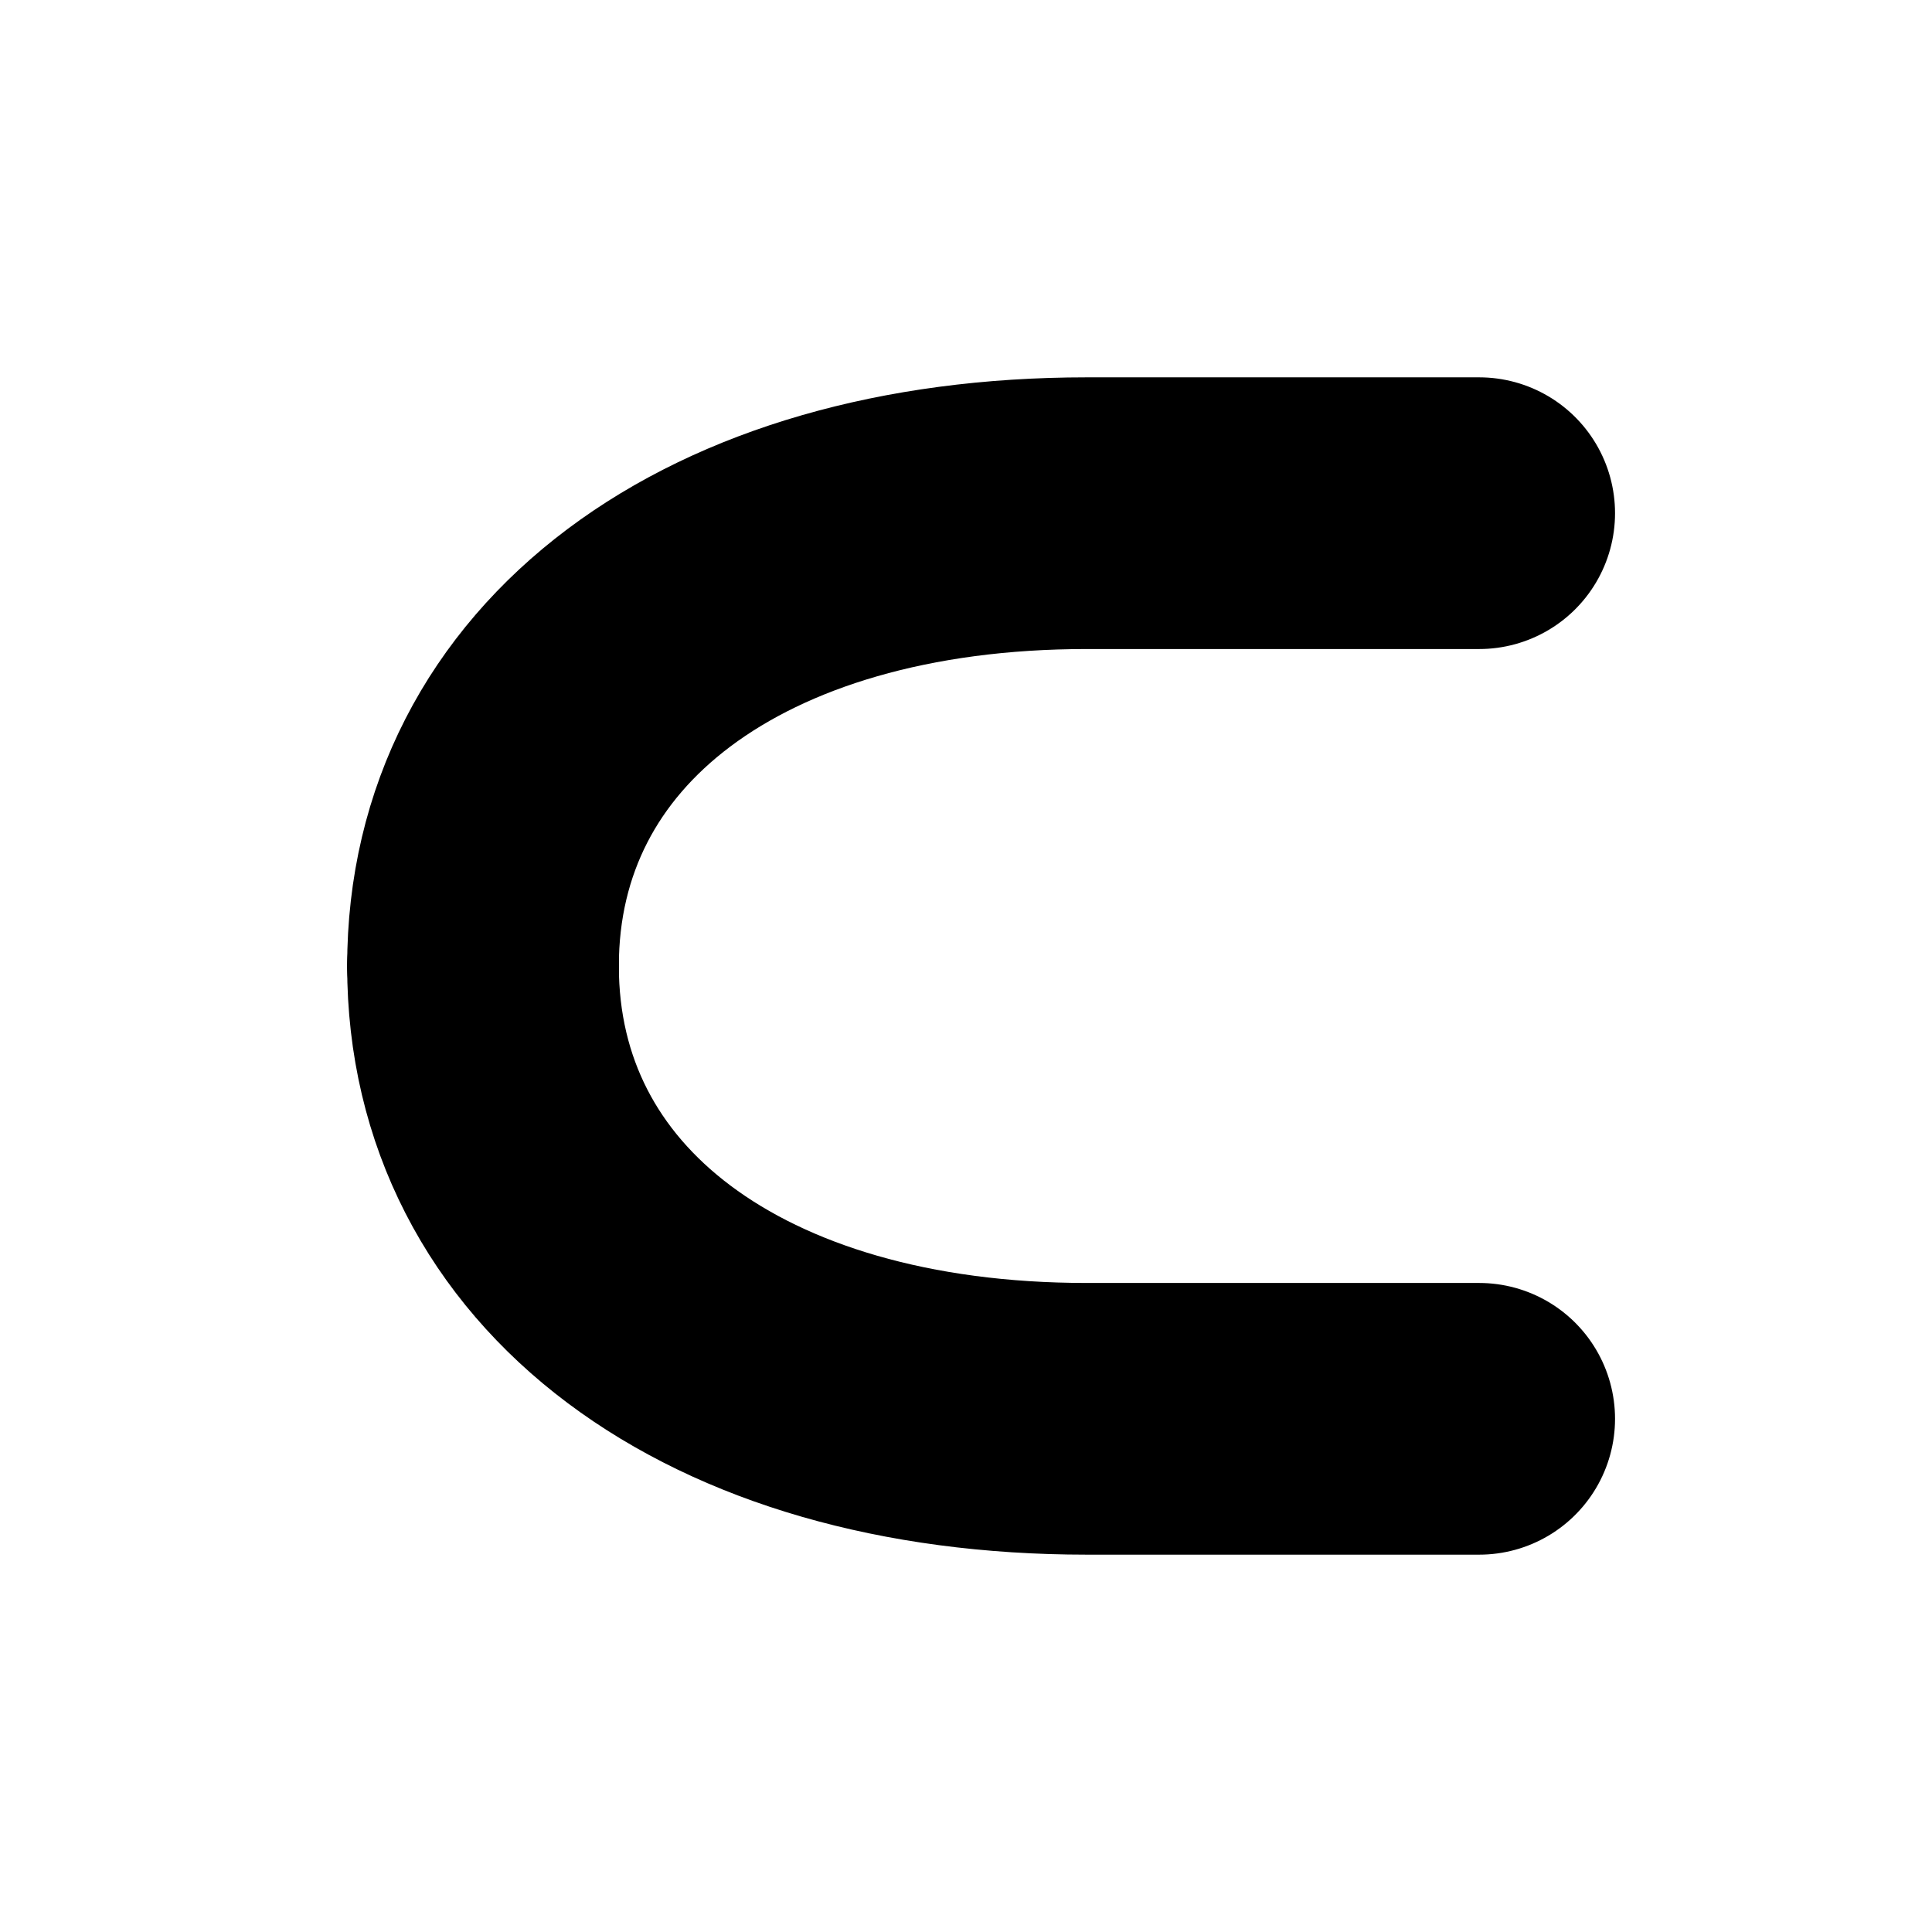
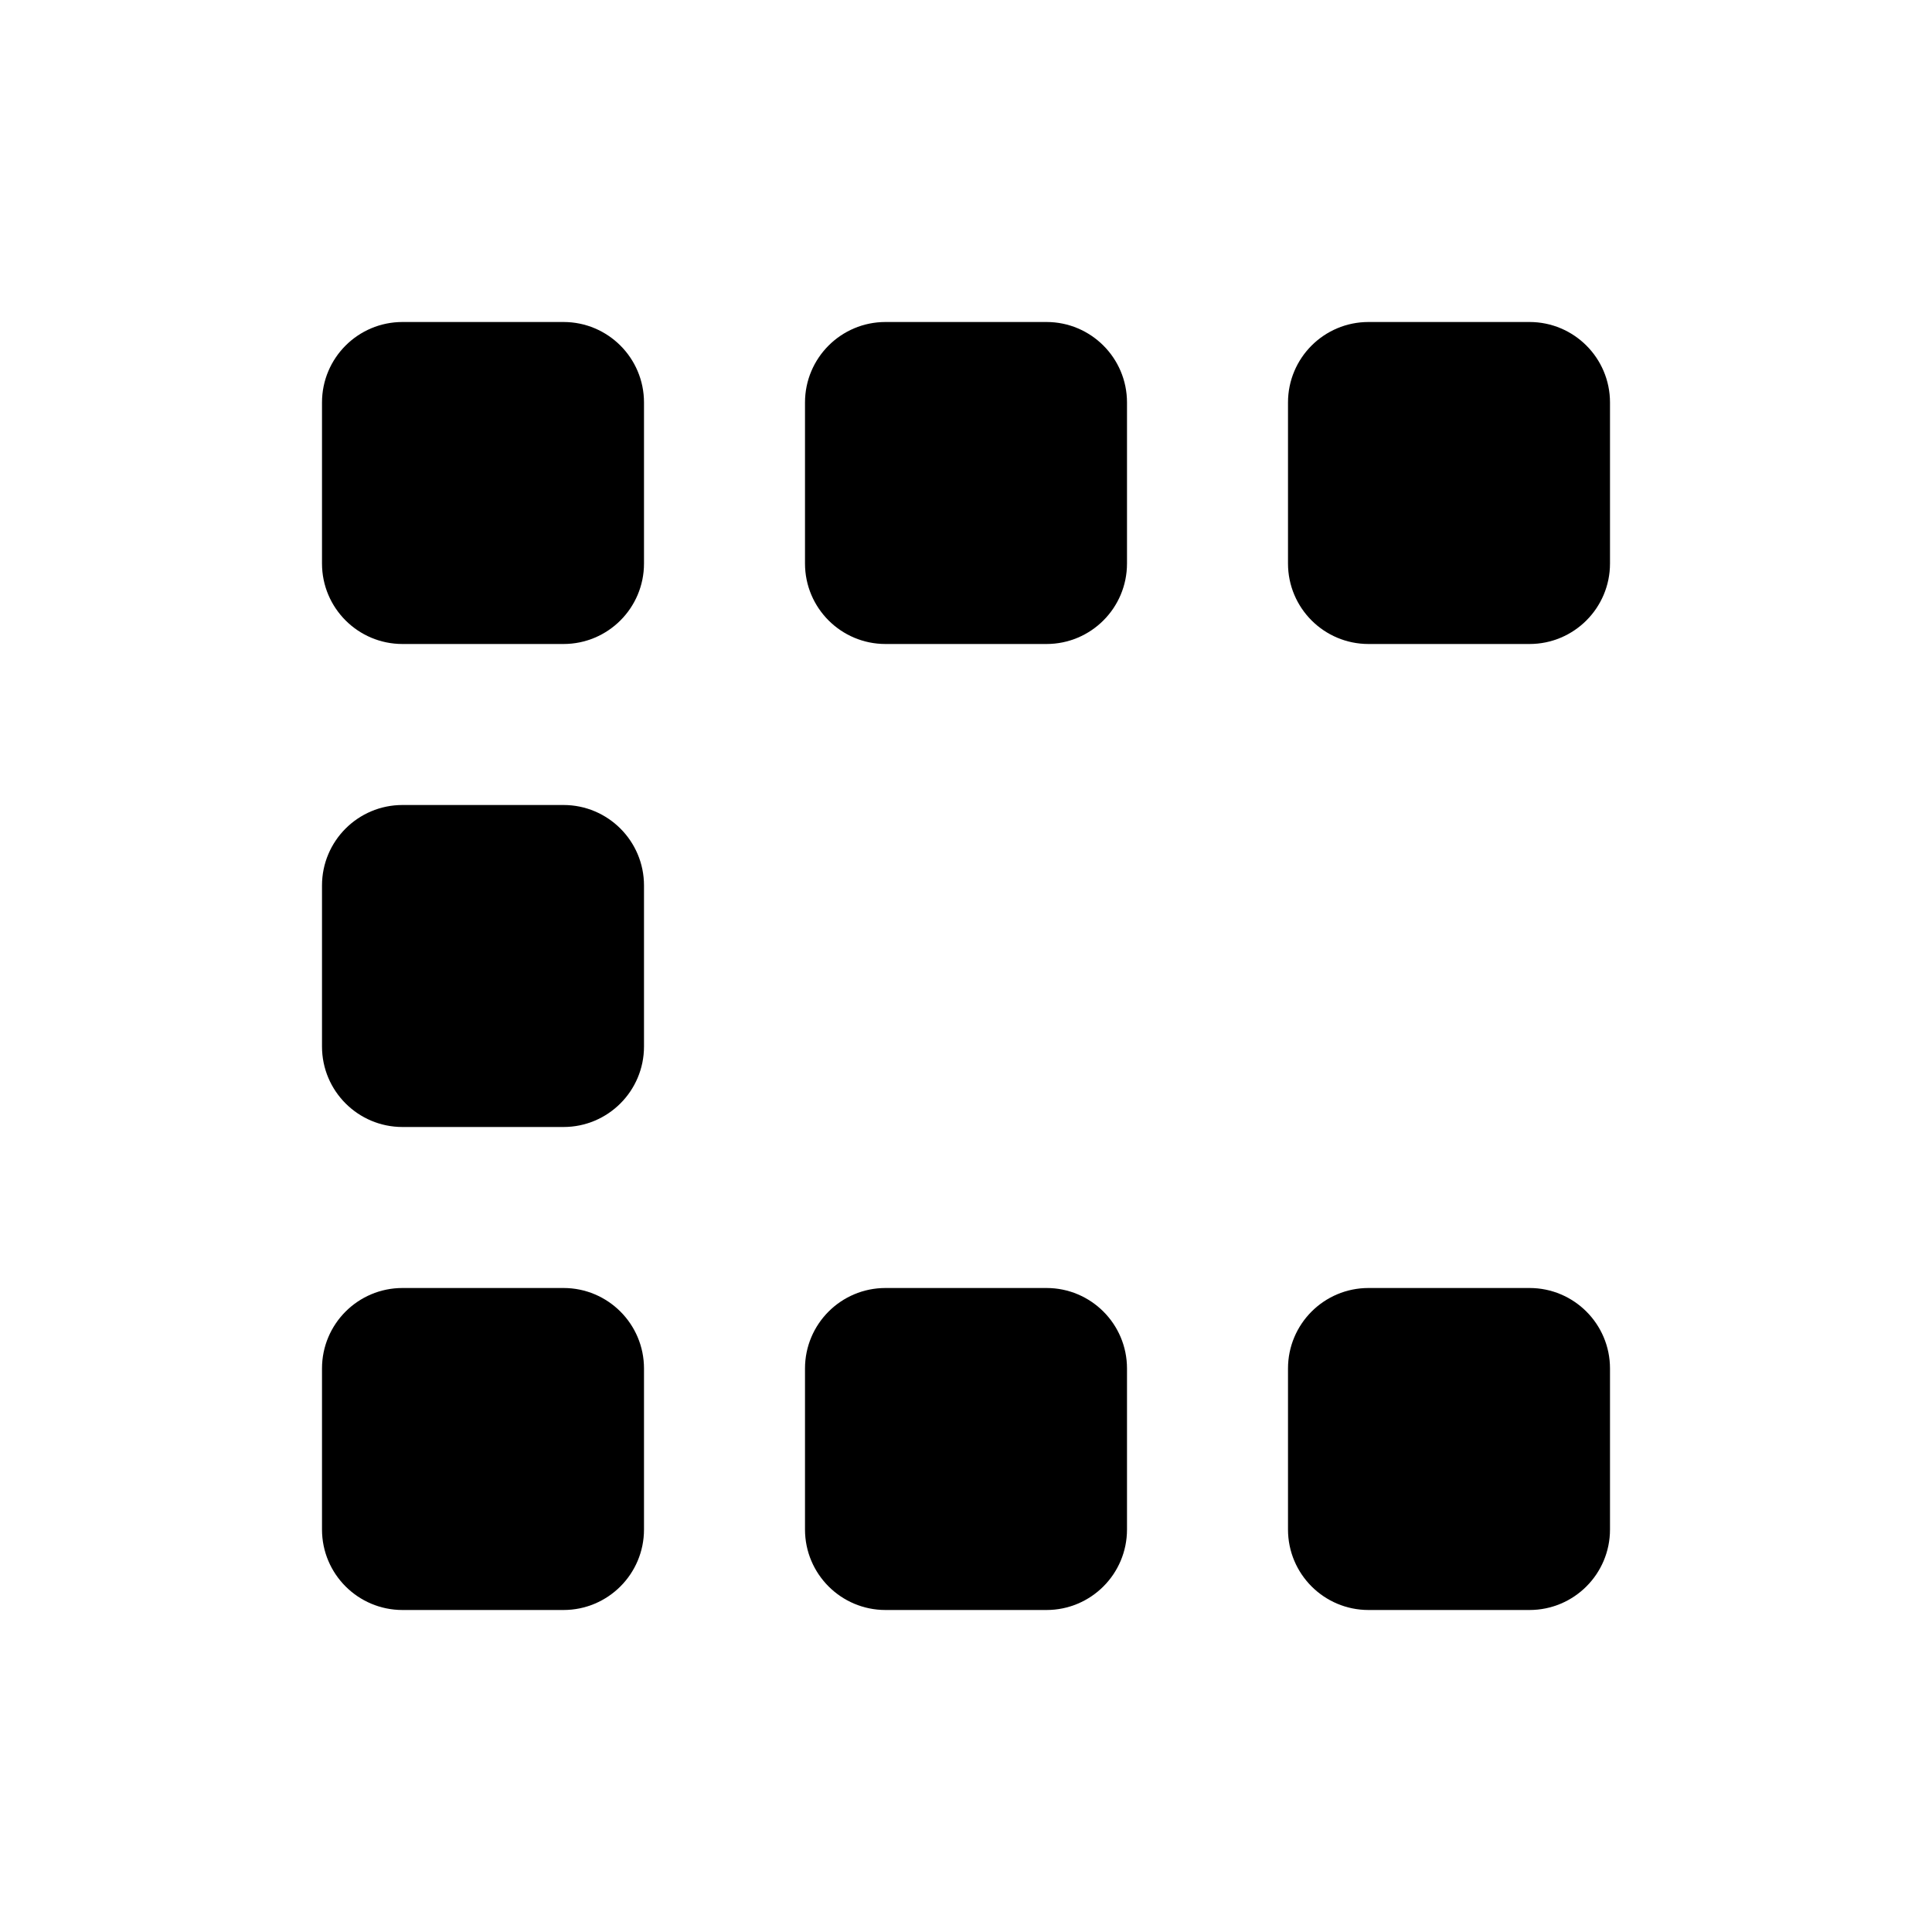
- <svg xmlns="http://www.w3.org/2000/svg" viewBox="0 0 64 64" role="img" aria-labelledby="title">
-   <g id="mark" fill="none" stroke="currentColor" stroke-width="9" stroke-linecap="round" stroke-linejoin="round">
-     <path d="M49 17 H36 C24 17 16 23 16 32" />
-     <path d="M16 32 C16 41 24 47 36 47 H49" />
-   </g>
+ <svg xmlns="http://www.w3.org/2000/svg" viewBox="0 0 48 48" role="img" aria-labelledby="title">
+   <rect x="8" y="8" width="8" height="8" rx="2" fill="currentColor" />
+   <rect x="20" y="8" width="8" height="8" rx="2" fill="currentColor" />
+   <rect x="32" y="8" width="8" height="8" rx="2" fill="currentColor" />
+   <rect x="8" y="20" width="8" height="8" rx="2" fill="currentColor" />
+   <rect x="8" y="32" width="8" height="8" rx="2" fill="currentColor" />
+   <rect x="20" y="32" width="8" height="8" rx="2" fill="currentColor" />
+   <rect x="32" y="32" width="8" height="8" rx="2" fill="currentColor" />
</svg>
